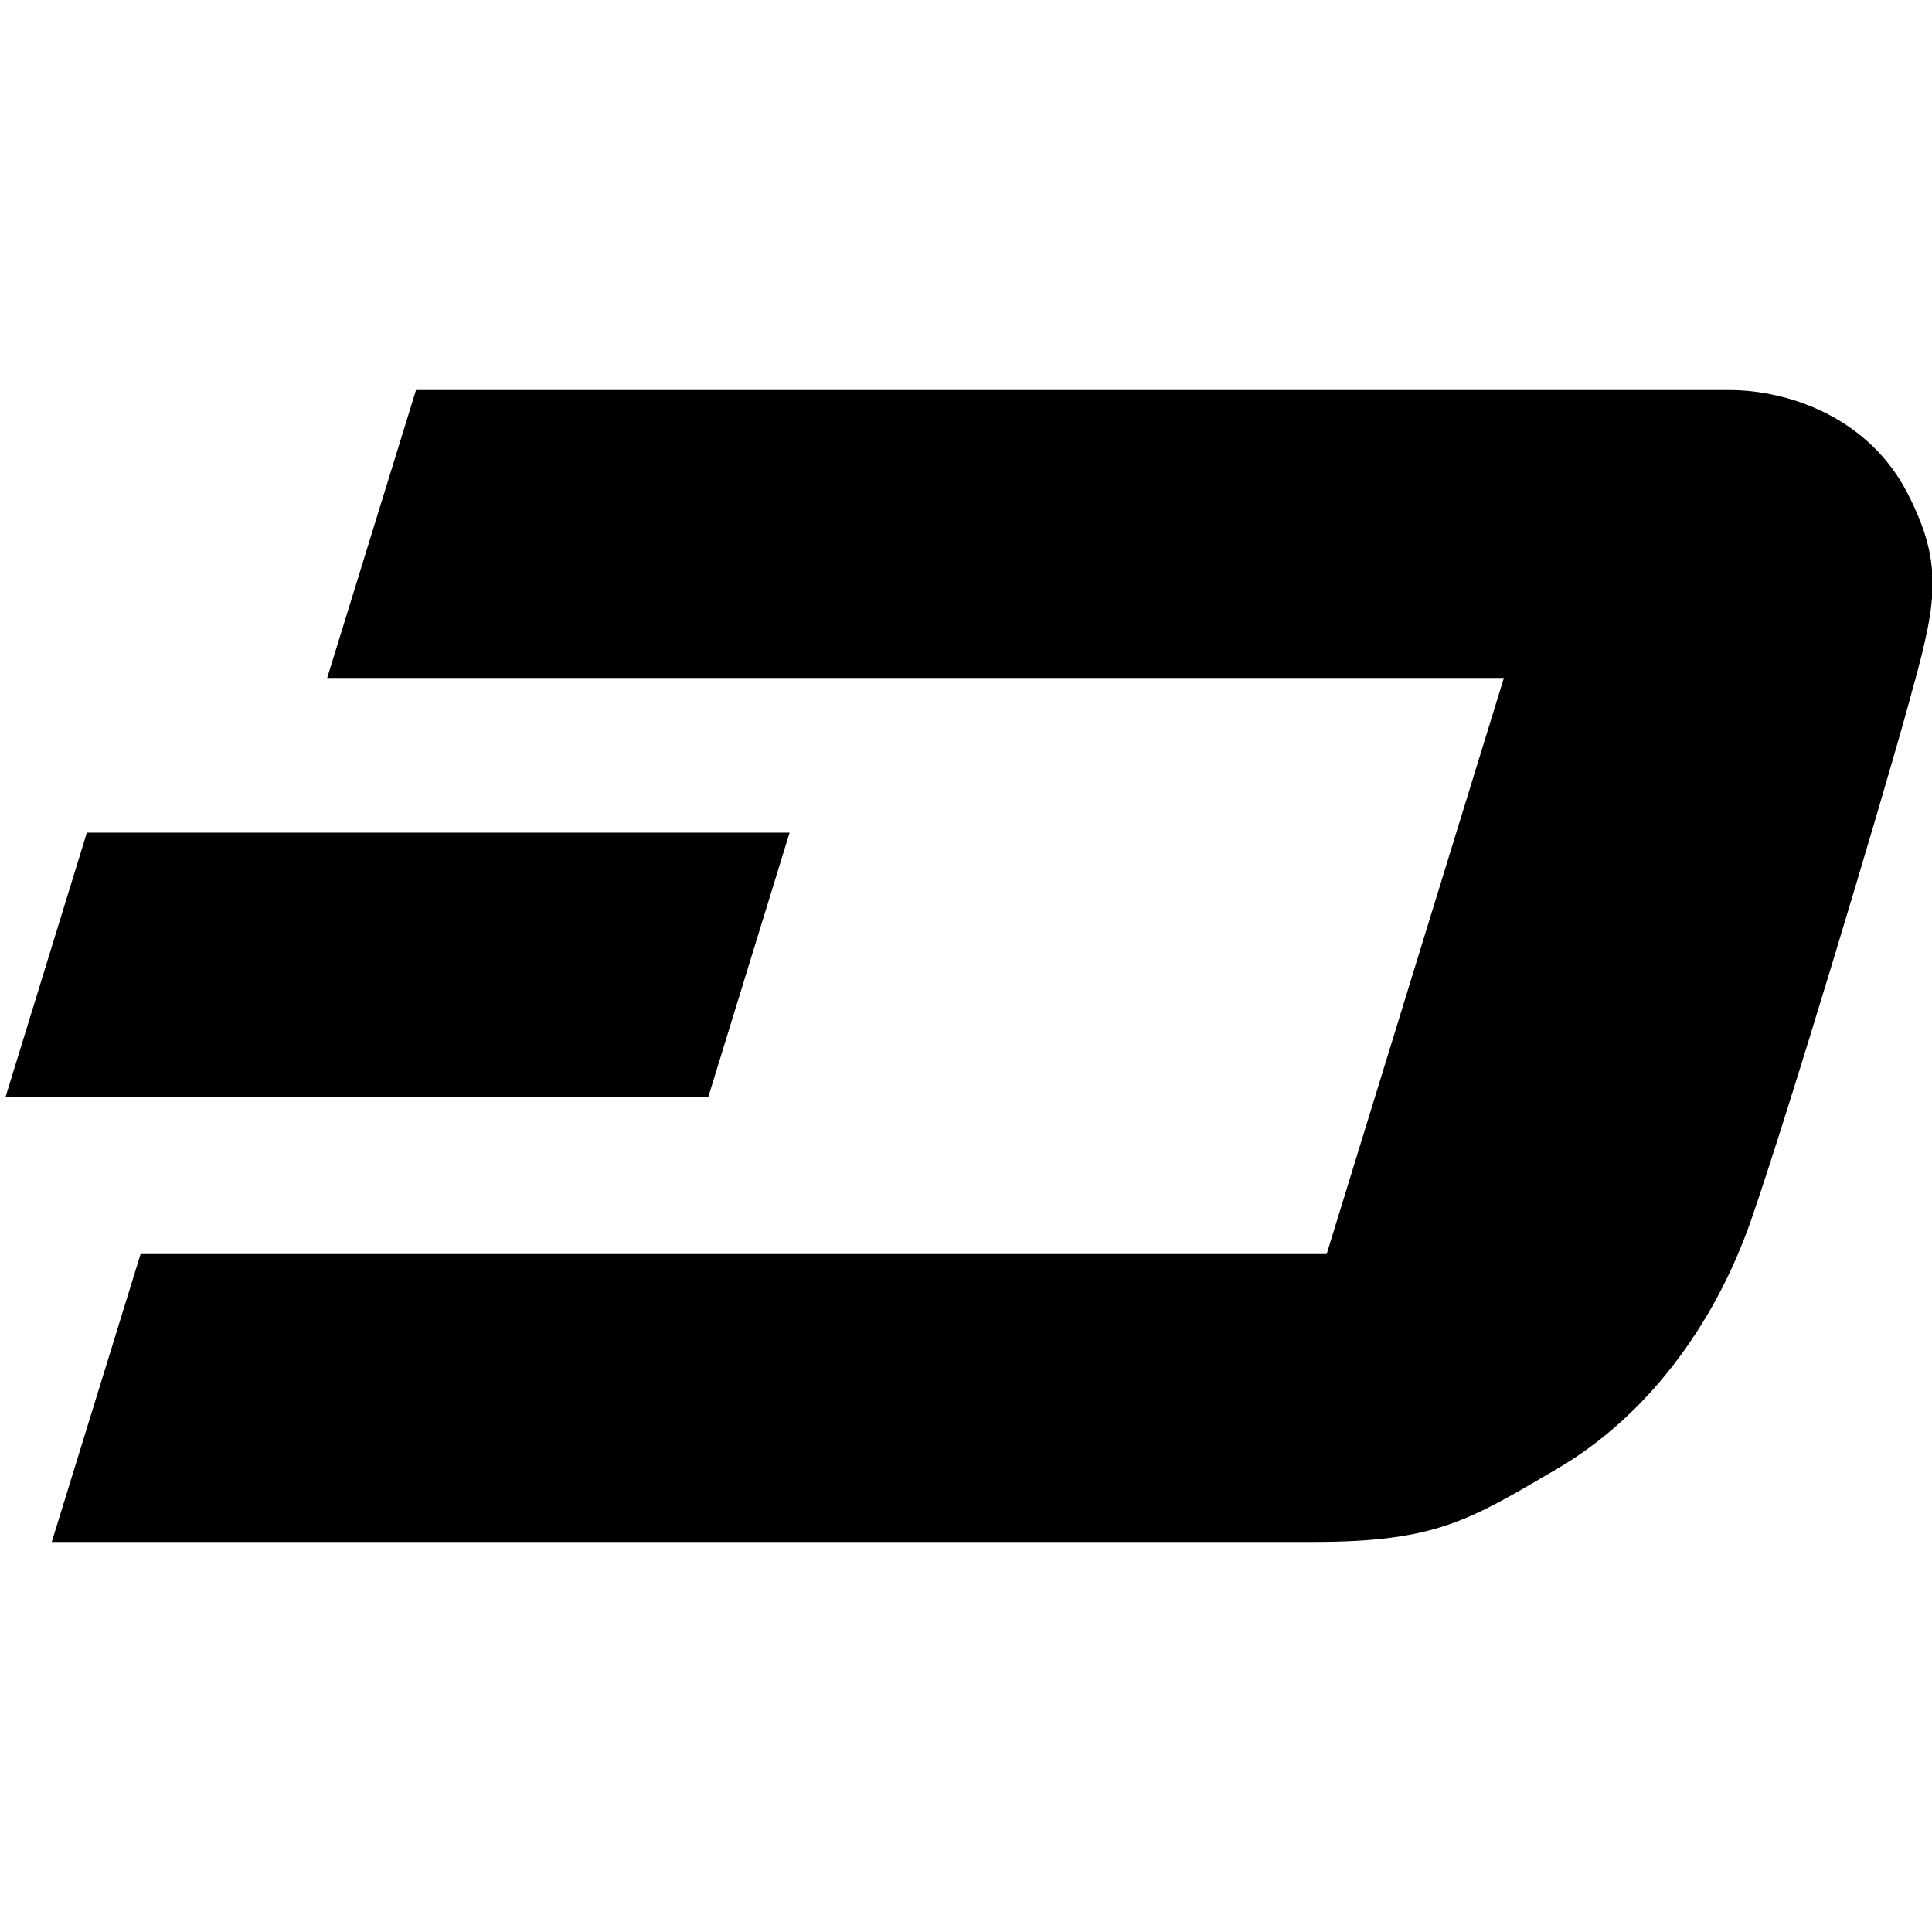
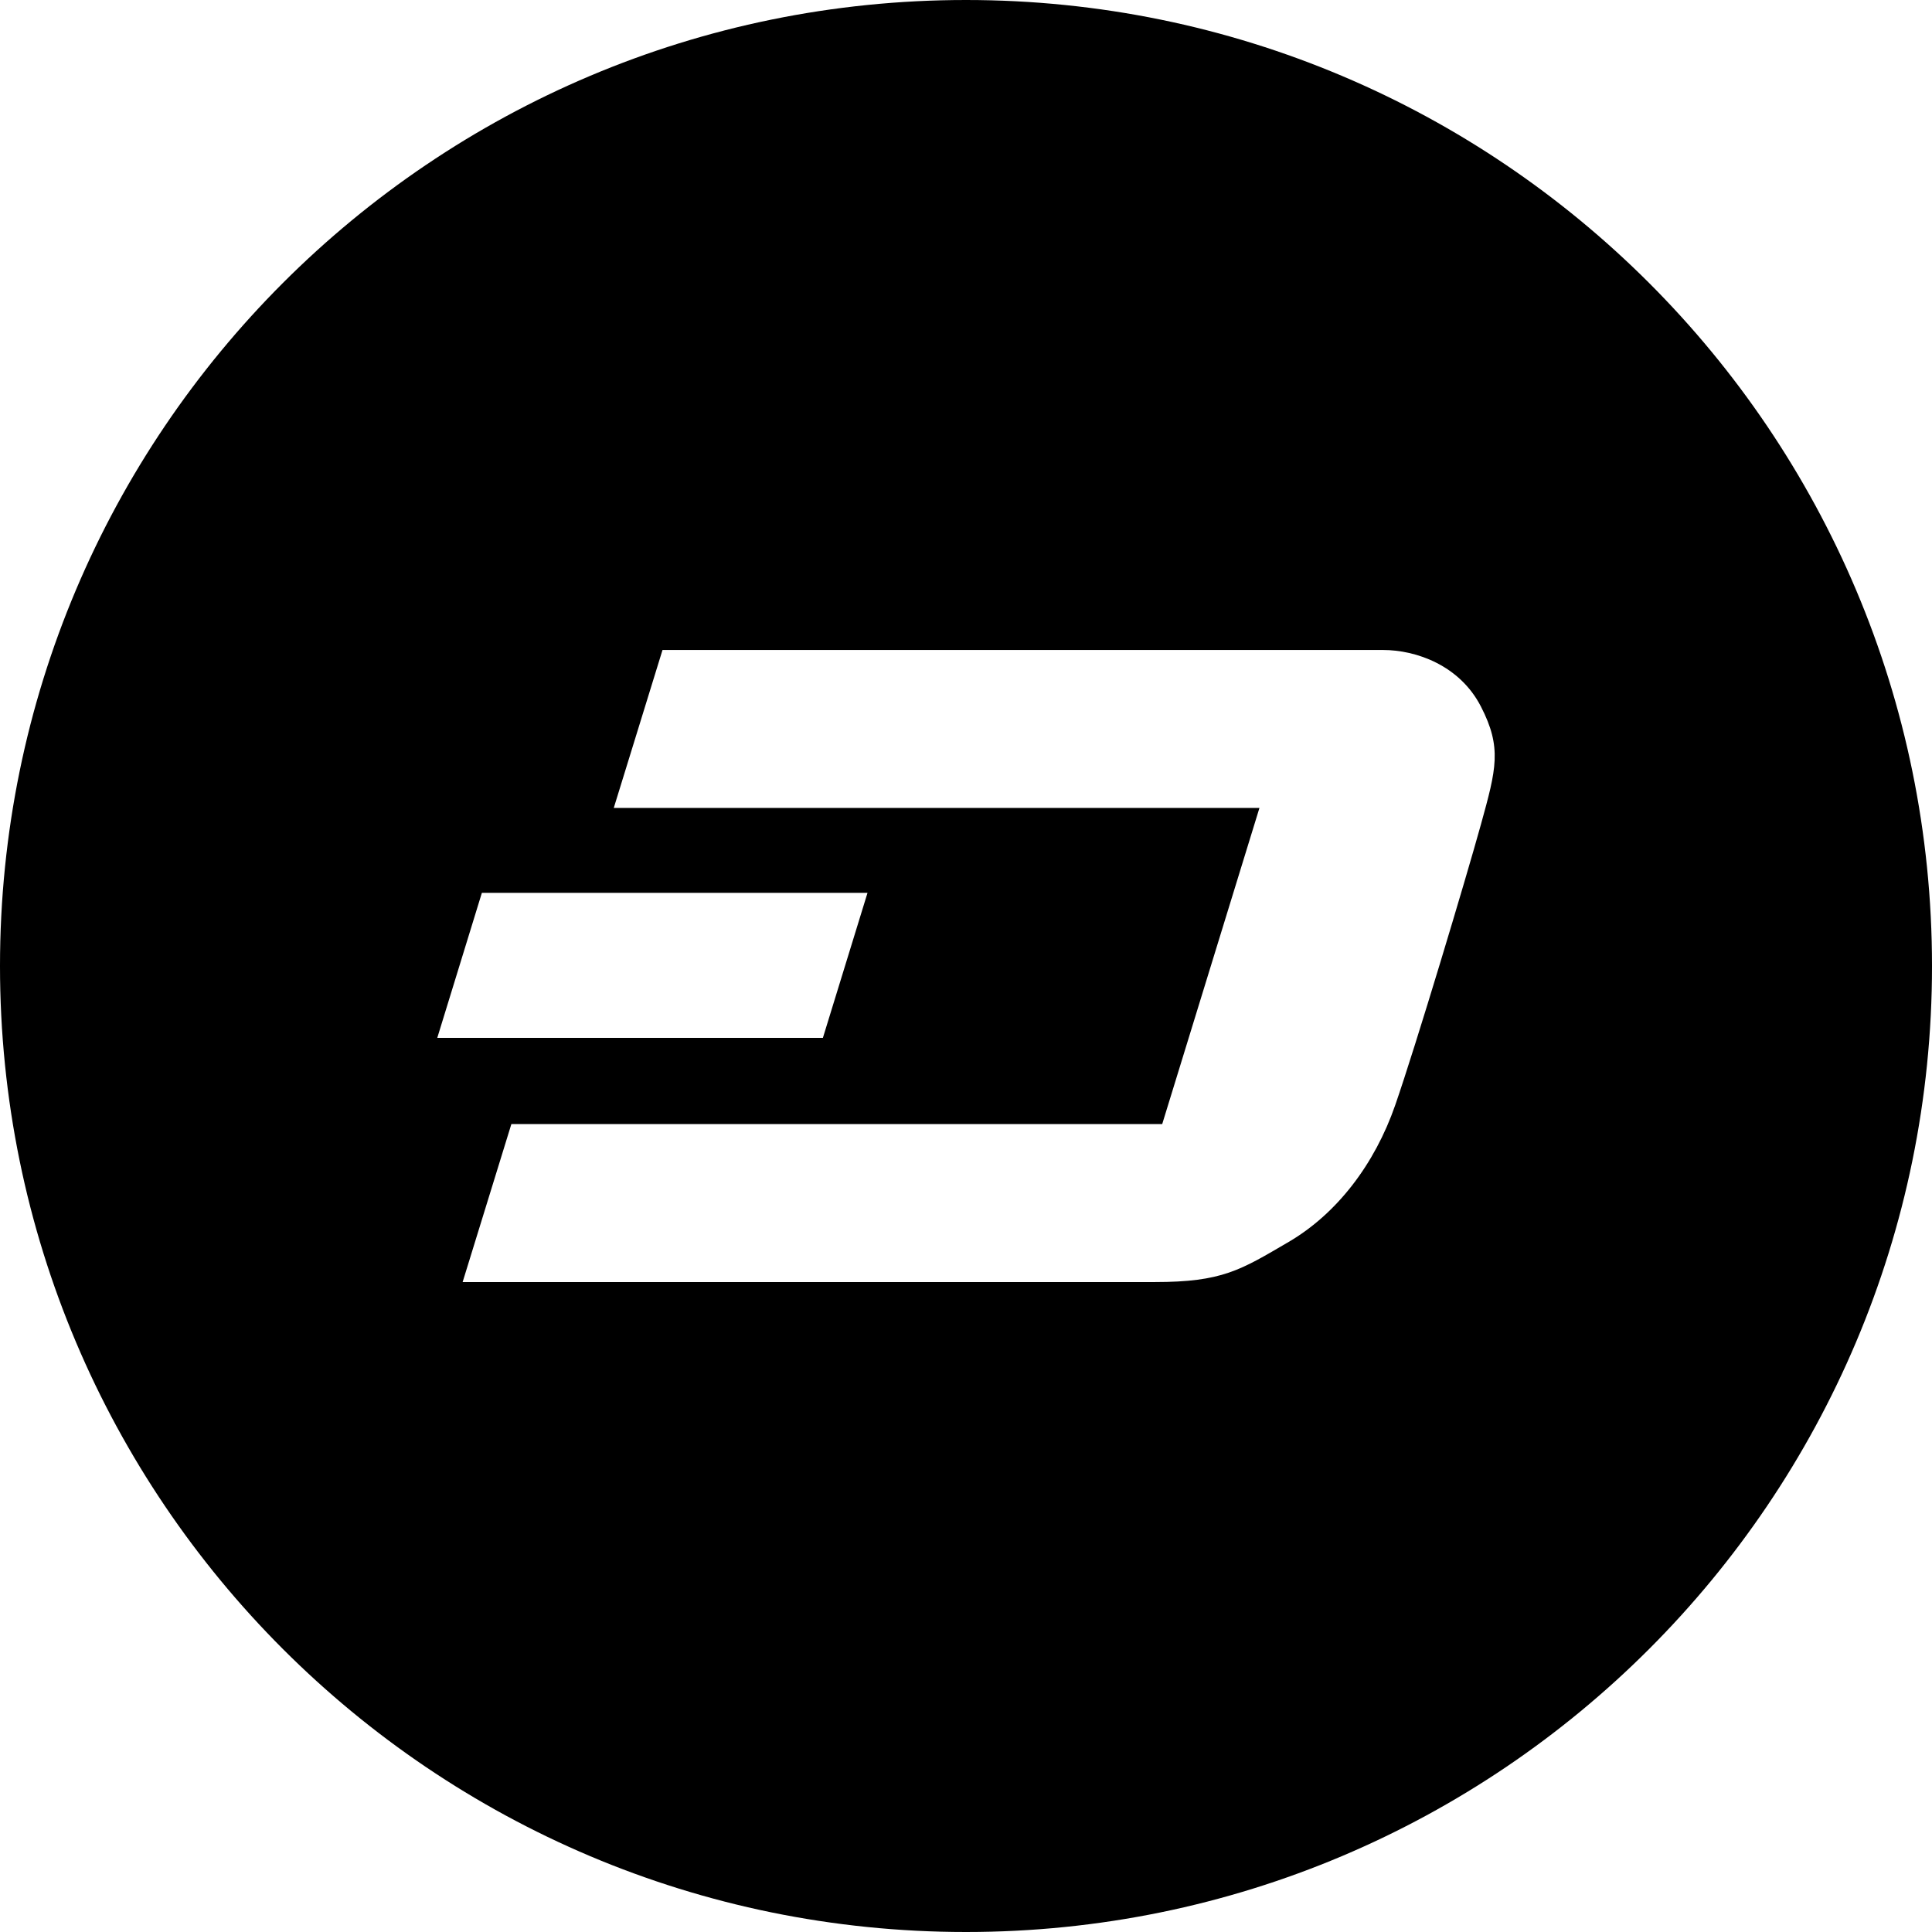
<svg xmlns="http://www.w3.org/2000/svg" width="226.777" height="226.777" viewBox="0 0 226.777 226.777">
-   <path d="M92.683 97.738H10.195L.65 128.765h82.488z" />
-   <path d="M223.896 57.882c-4.539-8.829-13.874-12.097-20.937-12.097H48.831l-10.426 33.79h138.119l-20.803 67.626H16.501l-10.427 33.79h148.032c14.464 0 18.33-2.531 28.673-8.586s18.414-16.649 22.789-29.262c4.376-12.613 15.05-48.181 18.328-60.037 3.281-11.855 4.541-16.395 0-25.224z" />
+   <path d="M113.388 0C50.766 0 0 50.766 0 113.388c0 62.623 50.766 113.389 113.389 113.389s113.389-50.766 113.389-113.389C226.777 50.766 176.011 0 113.388 0zM56.562 104.802h45.266l-5.238 17.024H51.326l5.236-17.024zm117.268-8.029c-1.801 6.506-7.656 26.023-10.059 32.945-2.4 6.922-6.829 12.734-12.506 16.057-5.676 3.323-7.797 4.712-15.731 4.712H54.303l5.721-18.542h76.395l11.414-37.109h-75.79l5.722-18.541h84.577c3.875 0 8.996 1.792 11.488 6.639 2.491 4.841 1.799 7.333 0 13.839z" />
</svg>
